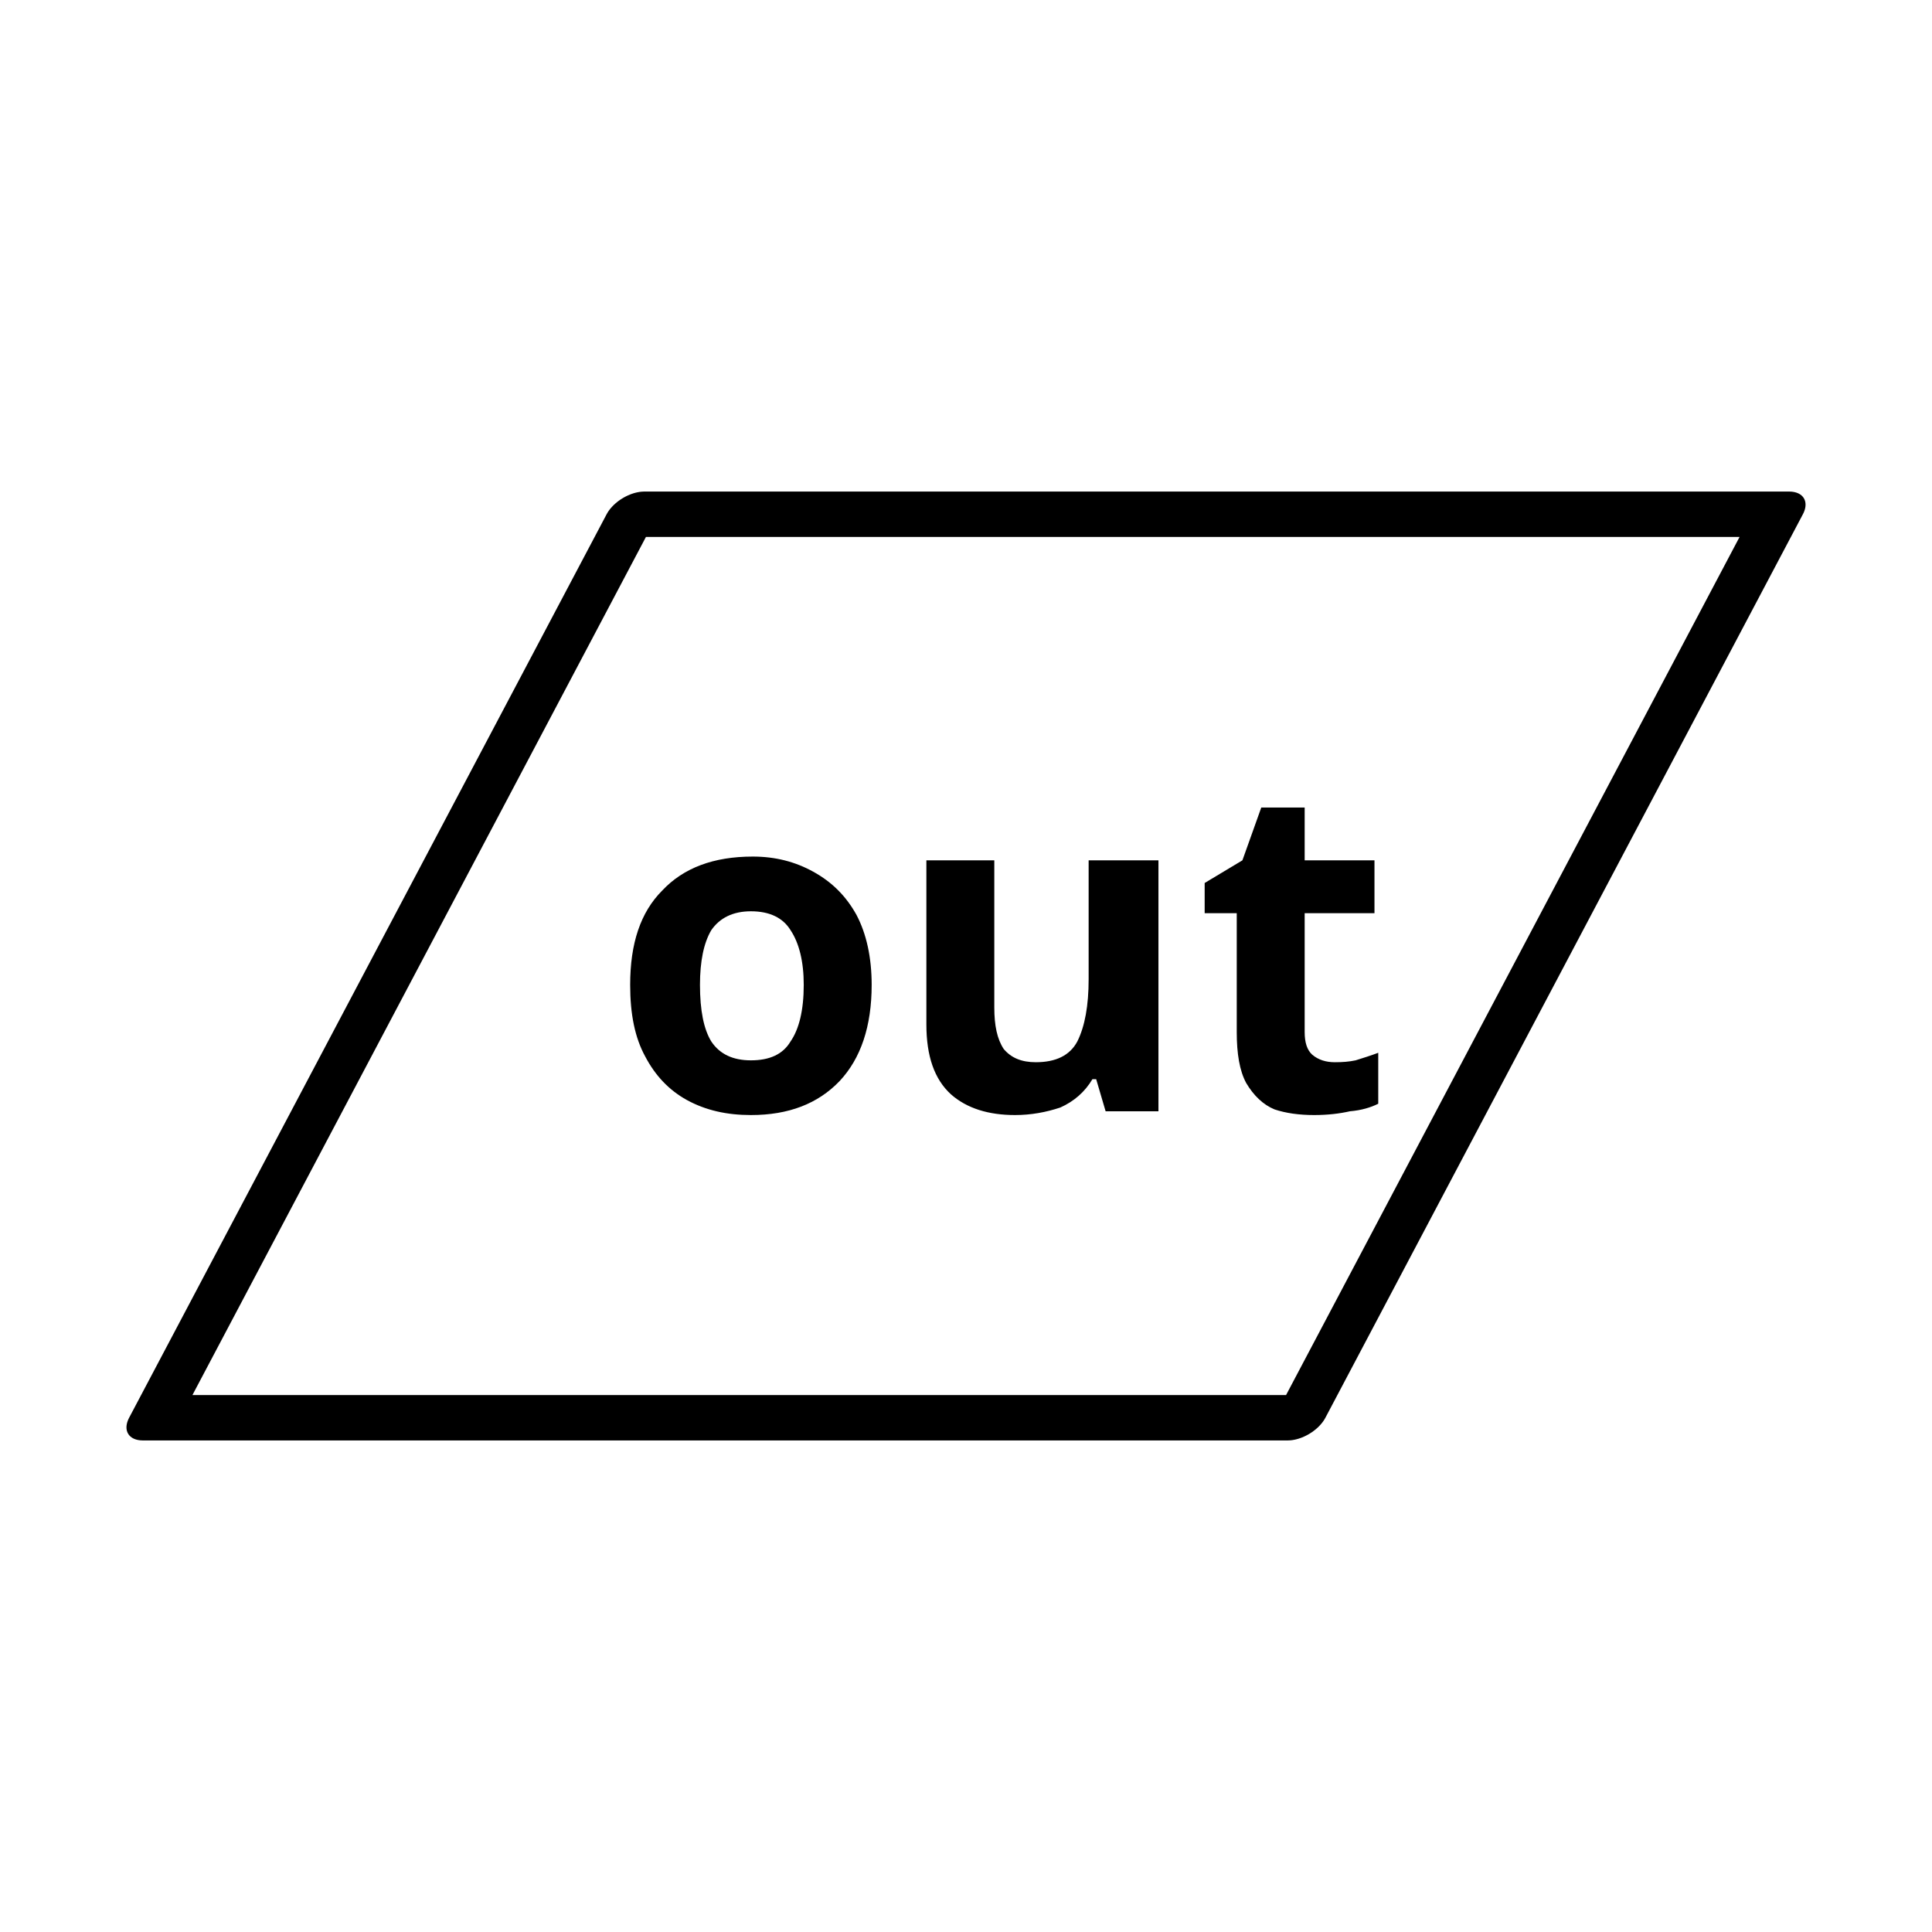
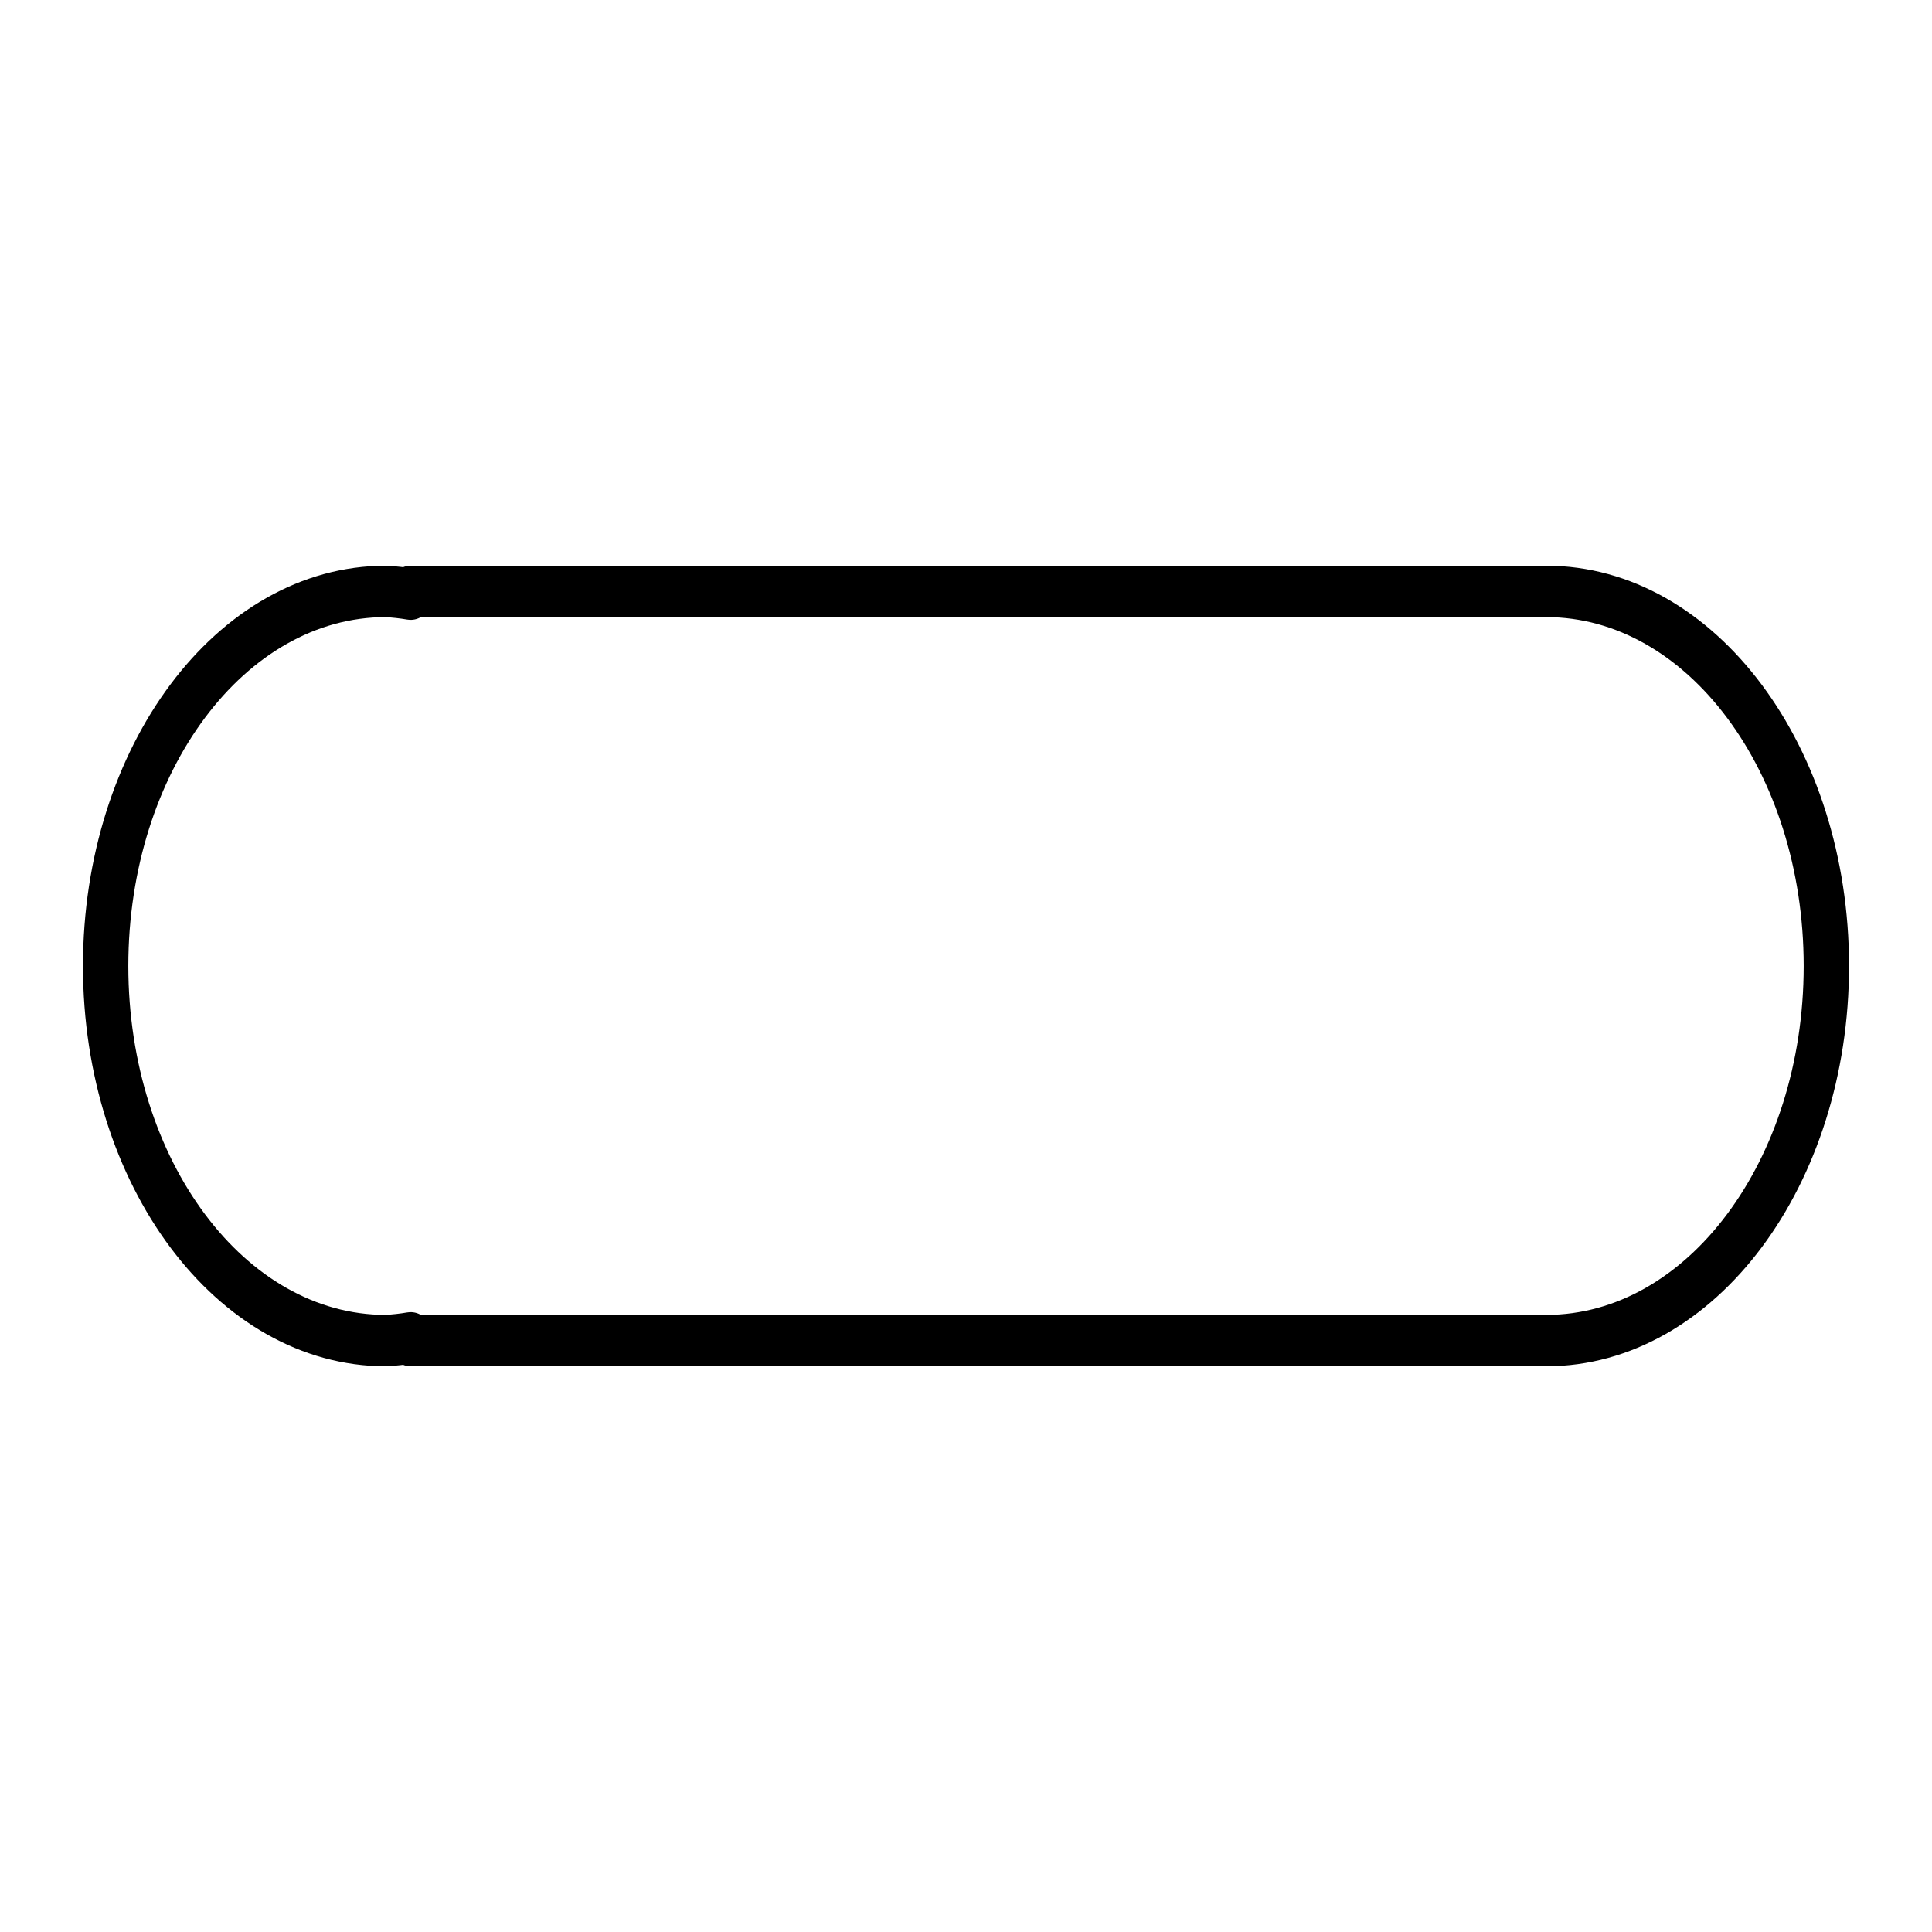
<svg xmlns="http://www.w3.org/2000/svg" width="16" height="16" viewBox="0 0 16 16" version="1.1" id="svg5" xml:space="preserve">
  <defs id="defs2" />
-   <g id="g1393" style="display:inline">
+   <g id="g1393" style="display:none">
    <rect style="fill:none;fill-opacity:0;stroke:#000000;stroke-width:0.425;stroke-linecap:round;stroke-linejoin:round;stroke-dasharray:none;stroke-opacity:1;paint-order:markers fill stroke" id="rect1387" width="9.482" height="8.463" x="7.487" y="4.817" transform="matrix(1,0,-0.4672546,0.8841228,0,0)" />
    <text xml:space="preserve" style="font-style:normal;font-variant:normal;font-weight:600;font-stretch:normal;font-size:3.79px;font-family:'Segoe UI';-inkscape-font-specification:'Segoe UI, Semi-Bold';font-variant-ligatures:normal;font-variant-caps:normal;font-variant-numeric:normal;font-variant-east-asian:normal;fill:#000000;fill-opacity:1;stroke:none;stroke-width:0.007;stroke-linecap:round;stroke-linejoin:round;stroke-dasharray:none;stroke-opacity:1;paint-order:markers fill stroke" x="5.045" y="9.206" id="text1391">
      <tspan id="tspan1399" x="5.045" y="9.206" style="stroke-width:0.007">out</tspan>
    </text>
  </g>
  <g id="layer1" style="display:none">
    <rect style="fill:none;fill-opacity:0;stroke:#000000;stroke-width:0.425;stroke-linecap:round;stroke-linejoin:round;stroke-dasharray:none;stroke-opacity:1;paint-order:markers fill stroke" id="rect361" width="9.482" height="8.463" x="7.487" y="4.817" transform="matrix(1,0,-0.4672546,0.8841228,0,0)" />
    <text xml:space="preserve" style="font-weight:600;font-size:3.407px;font-family:'Segoe UI';-inkscape-font-specification:'Segoe UI, Semi-Bold';fill:#000000;fill-opacity:1;stroke:none;stroke-width:0.006;stroke-linecap:round;stroke-linejoin:round;stroke-dasharray:none;stroke-opacity:1;paint-order:markers fill stroke" x="6.563" y="9.25" id="text1335">
      <tspan id="tspan1333" x="6.563" y="9.25" style="fill:#000000;fill-opacity:1;stroke:none;stroke-width:0.006">in</tspan>
    </text>
  </g>
  <g id="layer2" style="display:none">
    <circle style="fill:none;fill-opacity:1;stroke:#000000;stroke-width:0.4;stroke-linecap:round;stroke-linejoin:round;stroke-dasharray:none;stroke-opacity:1;paint-order:markers fill stroke" id="path1470" cx="8" cy="8" r="7" />
  </g>
  <g id="layer3" style="display:none">
    <rect style="fill:none;fill-opacity:1;stroke:#000000;stroke-width:0.4;stroke-linecap:round;stroke-linejoin:round;stroke-dasharray:none;stroke-opacity:1;paint-order:markers fill stroke" id="rect1473" width="13.556" height="5.901" x="1.222" y="5.049" />
  </g>
  <g id="layer4" style="display:none">
    <rect style="display:inline;fill:none;fill-opacity:1;stroke:#000000;stroke-width:0.4;stroke-linecap:round;stroke-linejoin:round;stroke-dasharray:none;stroke-opacity:1;paint-order:markers fill stroke" id="rect1495" width="8.821" height="8.821" x="6.895" y="-4.832" transform="rotate(47.13719)" />
    <text xml:space="preserve" style="font-style:normal;font-variant:normal;font-weight:600;font-stretch:normal;font-size:3.479px;font-family:'Segoe UI';-inkscape-font-specification:'Segoe UI, Semi-Bold';font-variant-ligatures:normal;font-variant-caps:normal;font-variant-numeric:normal;font-variant-east-asian:normal;display:inline;fill:#000000;fill-opacity:1;stroke:none;stroke-width:0.006;stroke-linecap:round;stroke-linejoin:round;stroke-dasharray:none;stroke-opacity:1;paint-order:markers fill stroke" x="6.815" y="9.307" id="text1335-9">
      <tspan id="tspan1663" x="6.815" y="9.307">if</tspan>
    </text>
  </g>
  <g id="g1671" style="display:none">
    <rect style="fill:none;fill-opacity:1;stroke:#000000;stroke-width:0.4;stroke-linecap:round;stroke-linejoin:round;stroke-dasharray:none;stroke-opacity:1;paint-order:markers fill stroke" id="rect1665" width="8.821" height="8.821" x="6.895" y="-4.832" transform="rotate(47.13719)" />
    <text xml:space="preserve" style="font-style:normal;font-variant:normal;font-weight:600;font-stretch:normal;font-size:3.325px;font-family:'Segoe UI';-inkscape-font-specification:'Segoe UI, Semi-Bold';font-variant-ligatures:normal;font-variant-caps:normal;font-variant-numeric:normal;font-variant-east-asian:normal;display:inline;fill:#000000;fill-opacity:1;stroke:none;stroke-width:0.006;stroke-linecap:round;stroke-linejoin:round;stroke-dasharray:none;stroke-opacity:1;paint-order:markers fill stroke" x="3.292" y="9.211" id="text1669">
      <tspan id="tspan1673" x="3.292" y="9.211" style="stroke-width:0.006">switch</tspan>
    </text>
  </g>
  <g id="layer5" style="display:none">
    <path id="rect1473-6" style="display:inline;fill:none;fill-opacity:1;stroke:#000000;stroke-width:0.4;stroke-linecap:round;stroke-linejoin:miter;stroke-dasharray:none;stroke-opacity:1;paint-order:fill markers stroke" d="m 3.279,5.173 -2.037,2.737 2.037,2.917 h 9.443 l 2.037,-2.917 -2.037,-2.737 z" />
    <text xml:space="preserve" style="font-style:normal;font-variant:normal;font-weight:600;font-stretch:normal;font-size:3.325px;font-family:'Segoe UI';-inkscape-font-specification:'Segoe UI, Semi-Bold';font-variant-ligatures:normal;font-variant-caps:normal;font-variant-numeric:normal;font-variant-east-asian:normal;display:inline;fill:#000000;fill-opacity:1;stroke:none;stroke-width:0.006;stroke-linecap:round;stroke-linejoin:round;stroke-dasharray:none;stroke-opacity:1;paint-order:markers fill stroke" x="6.006" y="9.211" id="text1669-9">
      <tspan id="tspan1778" x="6.006" y="9.211">do</tspan>
    </text>
  </g>
  <g id="g266" style="display:none">
    <path id="path260" style="display:inline;fill:none;fill-opacity:1;stroke:#000000;stroke-width:0.4;stroke-linecap:round;stroke-linejoin:miter;stroke-dasharray:none;stroke-opacity:1;paint-order:fill markers stroke" d="m 3.279,5.173 -2.037,2.737 2.037,2.917 h 9.443 l 2.037,-2.917 -2.037,-2.737 z" />
    <text xml:space="preserve" style="font-style:normal;font-variant:normal;font-weight:600;font-stretch:normal;font-size:3.325px;font-family:'Segoe UI';-inkscape-font-specification:'Segoe UI, Semi-Bold';font-variant-ligatures:normal;font-variant-caps:normal;font-variant-numeric:normal;font-variant-east-asian:normal;display:inline;fill:#000000;fill-opacity:1;stroke:none;stroke-width:0.006;stroke-linecap:round;stroke-linejoin:round;stroke-dasharray:none;stroke-opacity:1;paint-order:markers fill stroke" x="5.791" y="9.23" id="text264">
      <tspan id="tspan322" x="5.791" y="9.23">for</tspan>
    </text>
  </g>
  <g id="g369" style="display:none">
    <path id="path363" style="display:inline;fill:none;fill-opacity:1;stroke:#000000;stroke-width:0.4;stroke-linecap:round;stroke-linejoin:miter;stroke-dasharray:none;stroke-opacity:1;paint-order:fill markers stroke" d="m 3.279,5.173 -2.037,2.737 2.037,2.917 h 9.443 l 2.037,-2.917 -2.037,-2.737 z" />
    <text xml:space="preserve" style="font-style:normal;font-variant:normal;font-weight:600;font-stretch:normal;font-size:3.276px;font-family:'Segoe UI';-inkscape-font-specification:'Segoe UI, Semi-Bold';font-variant-ligatures:normal;font-variant-caps:normal;font-variant-numeric:normal;font-variant-east-asian:normal;display:inline;fill:#000000;fill-opacity:1;stroke:none;stroke-width:0.006;stroke-linecap:round;stroke-linejoin:round;stroke-dasharray:none;stroke-opacity:1;paint-order:markers fill stroke" x="2.483" y="9.212" id="text367">
      <tspan id="tspan371" x="2.483" y="9.212" style="stroke-width:0.006">foreach</tspan>
    </text>
  </g>
  <g id="g418" style="display:none">
    <path id="path412" style="display:inline;fill:none;fill-opacity:1;stroke:#000000;stroke-width:0.4;stroke-linecap:round;stroke-linejoin:miter;stroke-dasharray:none;stroke-opacity:1;paint-order:fill markers stroke" d="m 3.279,5.173 -2.037,2.737 2.037,2.917 h 9.443 l 2.037,-2.917 -2.037,-2.737 z" />
    <text xml:space="preserve" style="font-style:normal;font-variant:normal;font-weight:600;font-stretch:normal;font-size:3.276px;font-family:'Segoe UI';-inkscape-font-specification:'Segoe UI, Semi-Bold';font-variant-ligatures:normal;font-variant-caps:normal;font-variant-numeric:normal;font-variant-east-asian:normal;display:inline;fill:#000000;fill-opacity:1;stroke:none;stroke-width:0.006;stroke-linecap:round;stroke-linejoin:round;stroke-dasharray:none;stroke-opacity:1;paint-order:markers fill stroke" x="4.122" y="9.193" id="text416">
      <tspan id="tspan420" x="4.122" y="9.193">while</tspan>
    </text>
  </g>
+   <g id="layer6" style="display:inline" transform="matrix(0.6280429,0,0,0.7116641,2.975657,2.306687)">
+     <path id="rect1473-4" style="display:inline;fill:none;stroke:#000000;stroke-width:0.598;stroke-linecap:round;stroke-linejoin:round;paint-order:markers fill stroke;stroke-dasharray:none" d="M 0.347,3.641 A 3.693,4.36 0 0 0 -3.345,8 3.693,4.36 0 0 0 0.347,12.359 3.693,4.36 0 0 0 0.677,12.327 v 0.032 H 15.653 A 3.693,4.36 0 0 0 19.345,8 3.693,4.36 0 0 0 15.653,3.641 H 0.677 v 0.032 A 3.693,4.36 0 0 0 0.347,3.641 Z" />
+   </g>
</svg>
